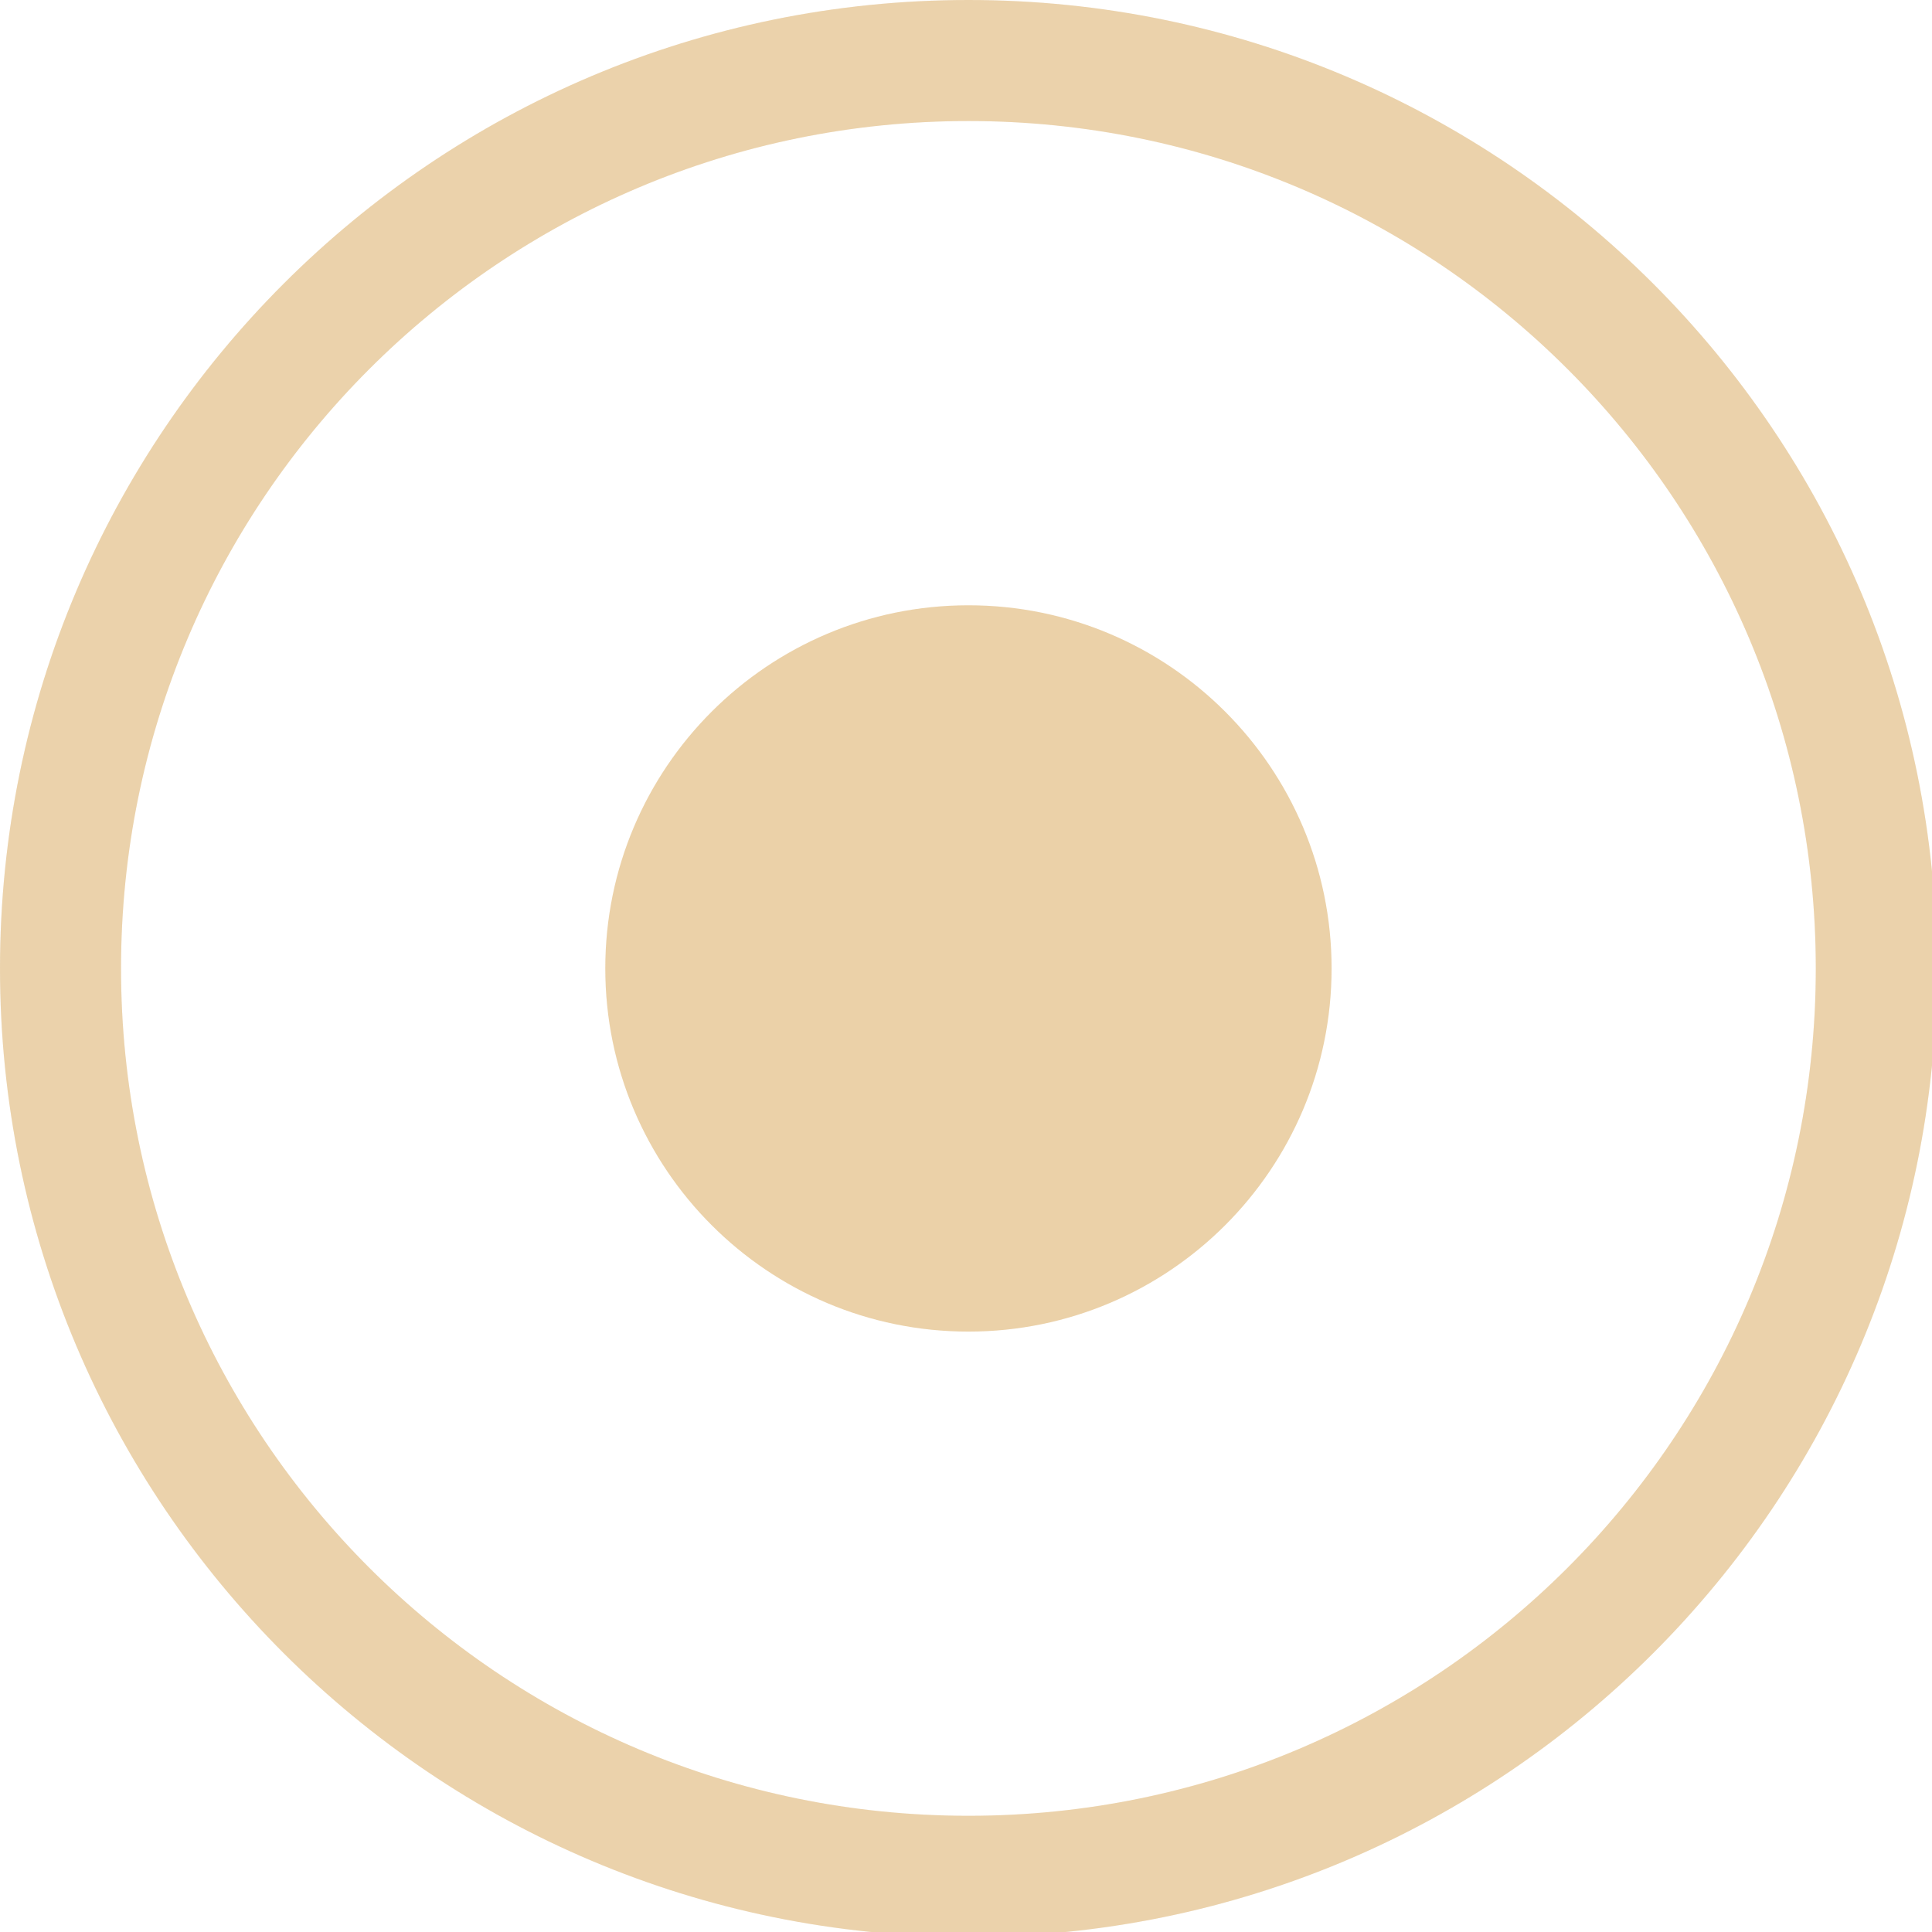
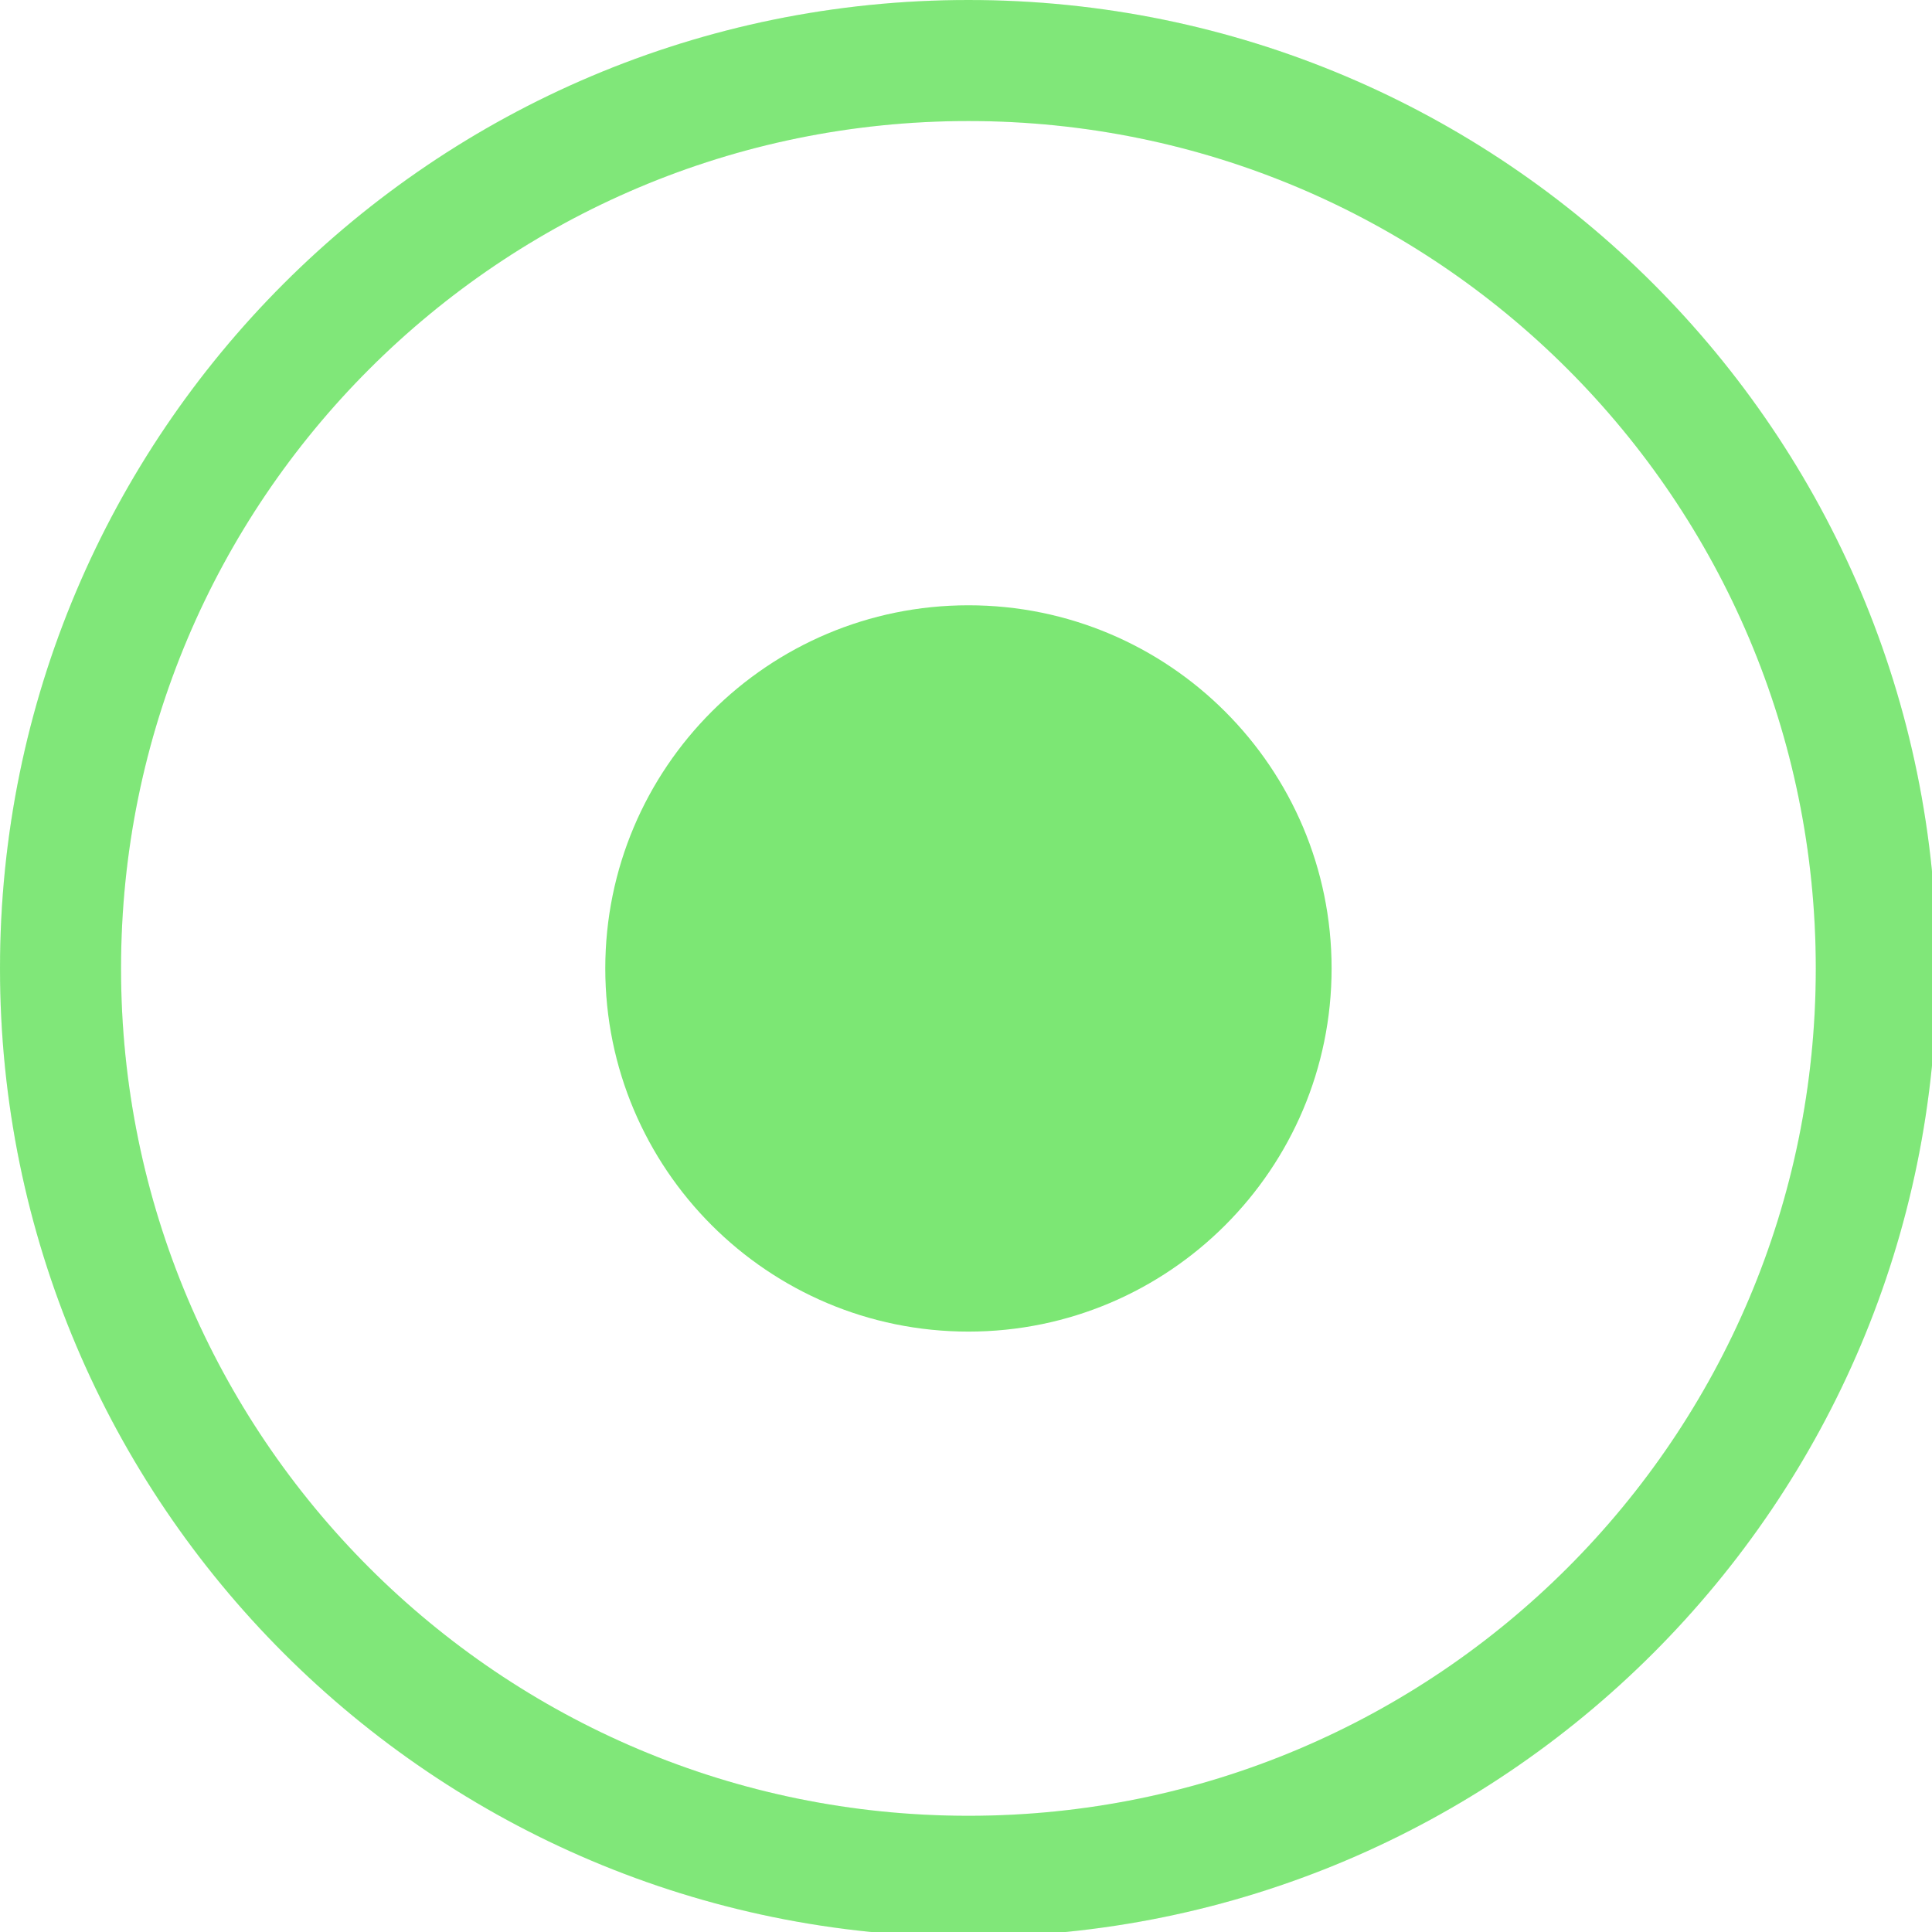
<svg xmlns="http://www.w3.org/2000/svg" width="133pt" height="133pt" viewBox="0 0 133 133" version="1.1">
  <g id="surface1">
-     <path style=" stroke:none;fill-rule:nonzero;fill:#ddb26f;fill-opacity:0.5;" d="M 66.668 0 C 29.852 0 0 29.852 0 66.668 C 0 103.484 29.852 133.332 66.668 133.332 C 103.484 133.332 133.332 103.484 133.332 66.668 C 133.332 29.852 103.484 0 66.668 0 Z M 66.668 8.332 C 98.895 8.332 125 34.441 125 66.668 C 125 98.895 98.895 125 66.668 125 C 34.441 125 8.332 98.895 8.332 66.668 C 8.332 34.441 34.441 8.332 66.668 8.332 Z M 66.668 8.332 " />
-     <path style=" stroke:none;fill-rule:nonzero;fill:#ddb26f;fill-opacity:0.15;" d="M 66.668 0 C 29.852 0 0 29.852 0 66.668 C 0 103.484 29.852 133.332 66.668 133.332 C 103.484 133.332 133.332 103.484 133.332 66.668 C 133.332 29.852 103.484 0 66.668 0 Z M 66.668 8.332 C 98.895 8.332 125 34.441 125 66.668 C 125 98.895 98.895 125 66.668 125 C 34.441 125 8.332 98.895 8.332 66.668 C 8.332 34.441 34.441 8.332 66.668 8.332 Z M 66.668 8.332 " />
-     <path style=" stroke:none;fill-rule:nonzero;fill:#ddb26f;fill-opacity:0.6;" d="M 91.668 66.668 C 91.668 80.469 80.469 91.668 66.668 91.668 C 52.863 91.668 41.668 80.469 41.668 66.668 C 41.668 52.863 52.863 41.668 66.668 41.668 C 80.469 41.668 91.668 52.863 91.668 66.668 Z M 91.668 66.668 " />
+     <path style=" stroke:none;fill-rule:nonzero;fill:#25d718;fill-opacity:0.5;" d="M 66.668 0 C 29.852 0 0 29.852 0 66.668 C 0 103.484 29.852 133.332 66.668 133.332 C 103.484 133.332 133.332 103.484 133.332 66.668 C 133.332 29.852 103.484 0 66.668 0 Z M 66.668 8.332 C 98.895 8.332 125 34.441 125 66.668 C 125 98.895 98.895 125 66.668 125 C 34.441 125 8.332 98.895 8.332 66.668 C 8.332 34.441 34.441 8.332 66.668 8.332 Z M 66.668 8.332 " />
+     <path style=" stroke:none;fill-rule:nonzero;fill:#25d718;fill-opacity:0.15;" d="M 66.668 0 C 29.852 0 0 29.852 0 66.668 C 0 103.484 29.852 133.332 66.668 133.332 C 103.484 133.332 133.332 103.484 133.332 66.668 C 133.332 29.852 103.484 0 66.668 0 Z M 66.668 8.332 C 98.895 8.332 125 34.441 125 66.668 C 125 98.895 98.895 125 66.668 125 C 34.441 125 8.332 98.895 8.332 66.668 C 8.332 34.441 34.441 8.332 66.668 8.332 Z M 66.668 8.332 " />
+     <path style=" stroke:none;fill-rule:nonzero;fill:#25d718;fill-opacity:0.6;" d="M 91.668 66.668 C 91.668 80.469 80.469 91.668 66.668 91.668 C 52.863 91.668 41.668 80.469 41.668 66.668 C 41.668 52.863 52.863 41.668 66.668 41.668 C 80.469 41.668 91.668 52.863 91.668 66.668 Z M 91.668 66.668 " />
  </g>
</svg>
